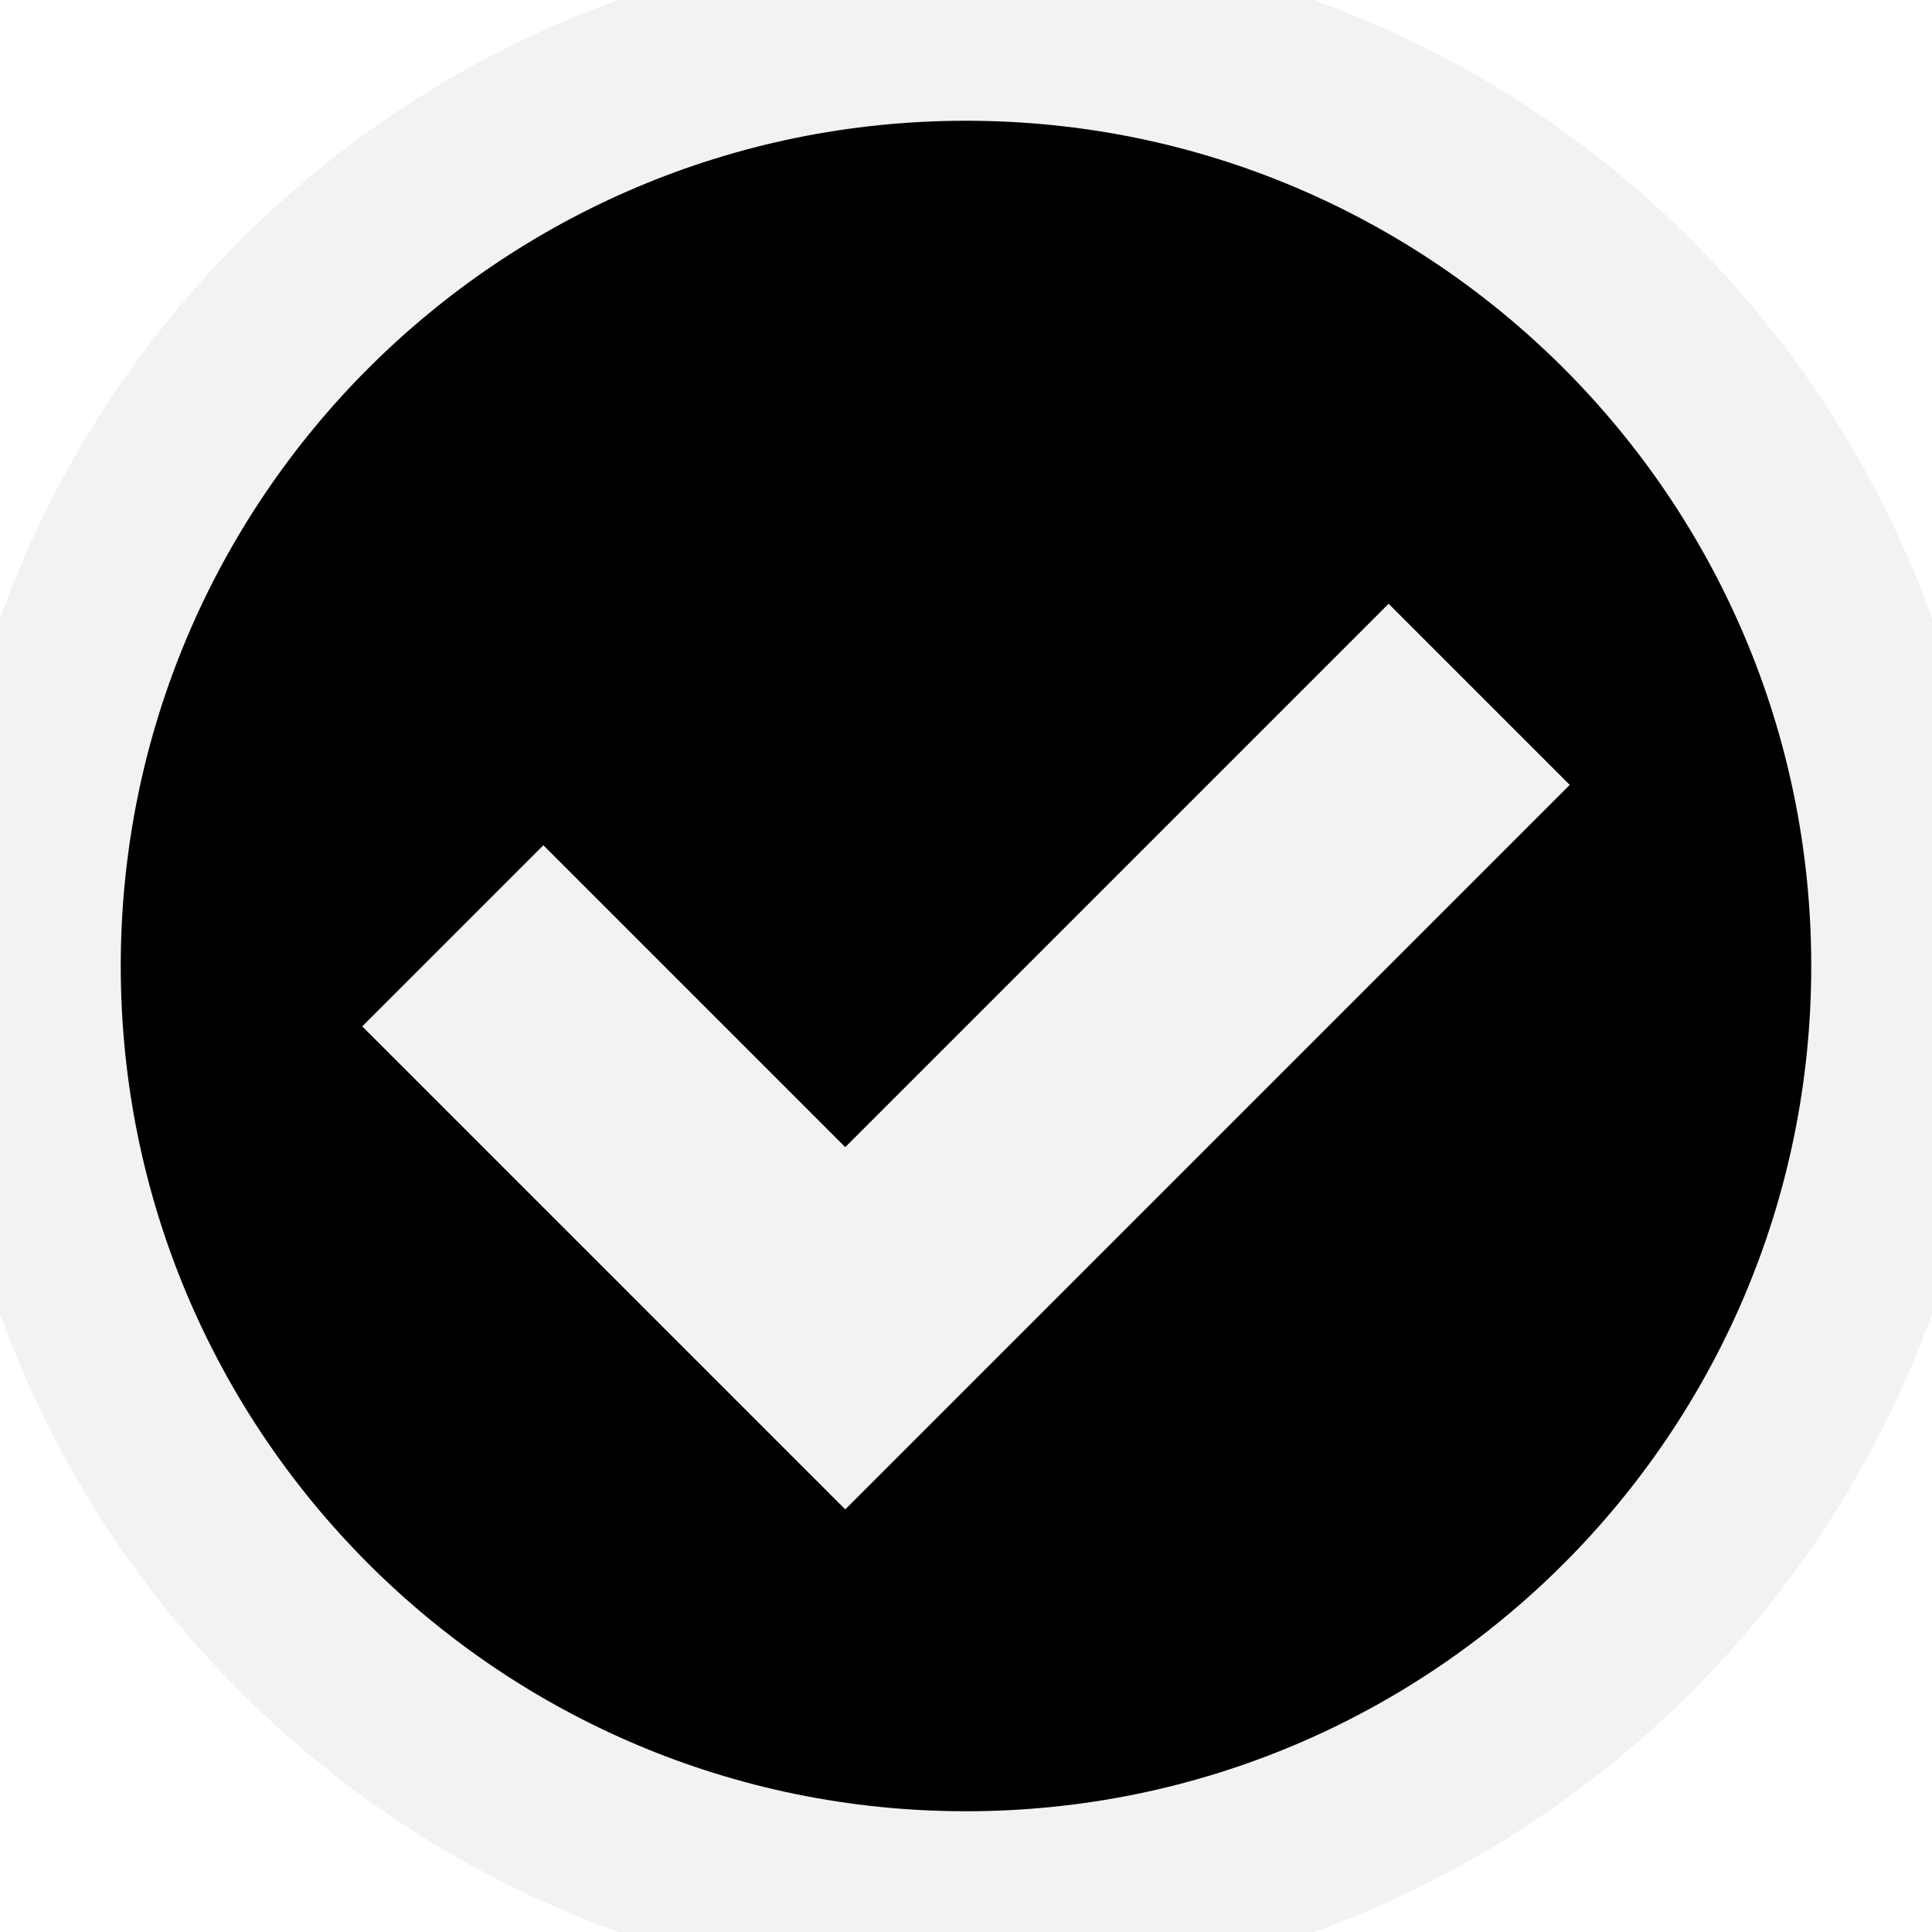
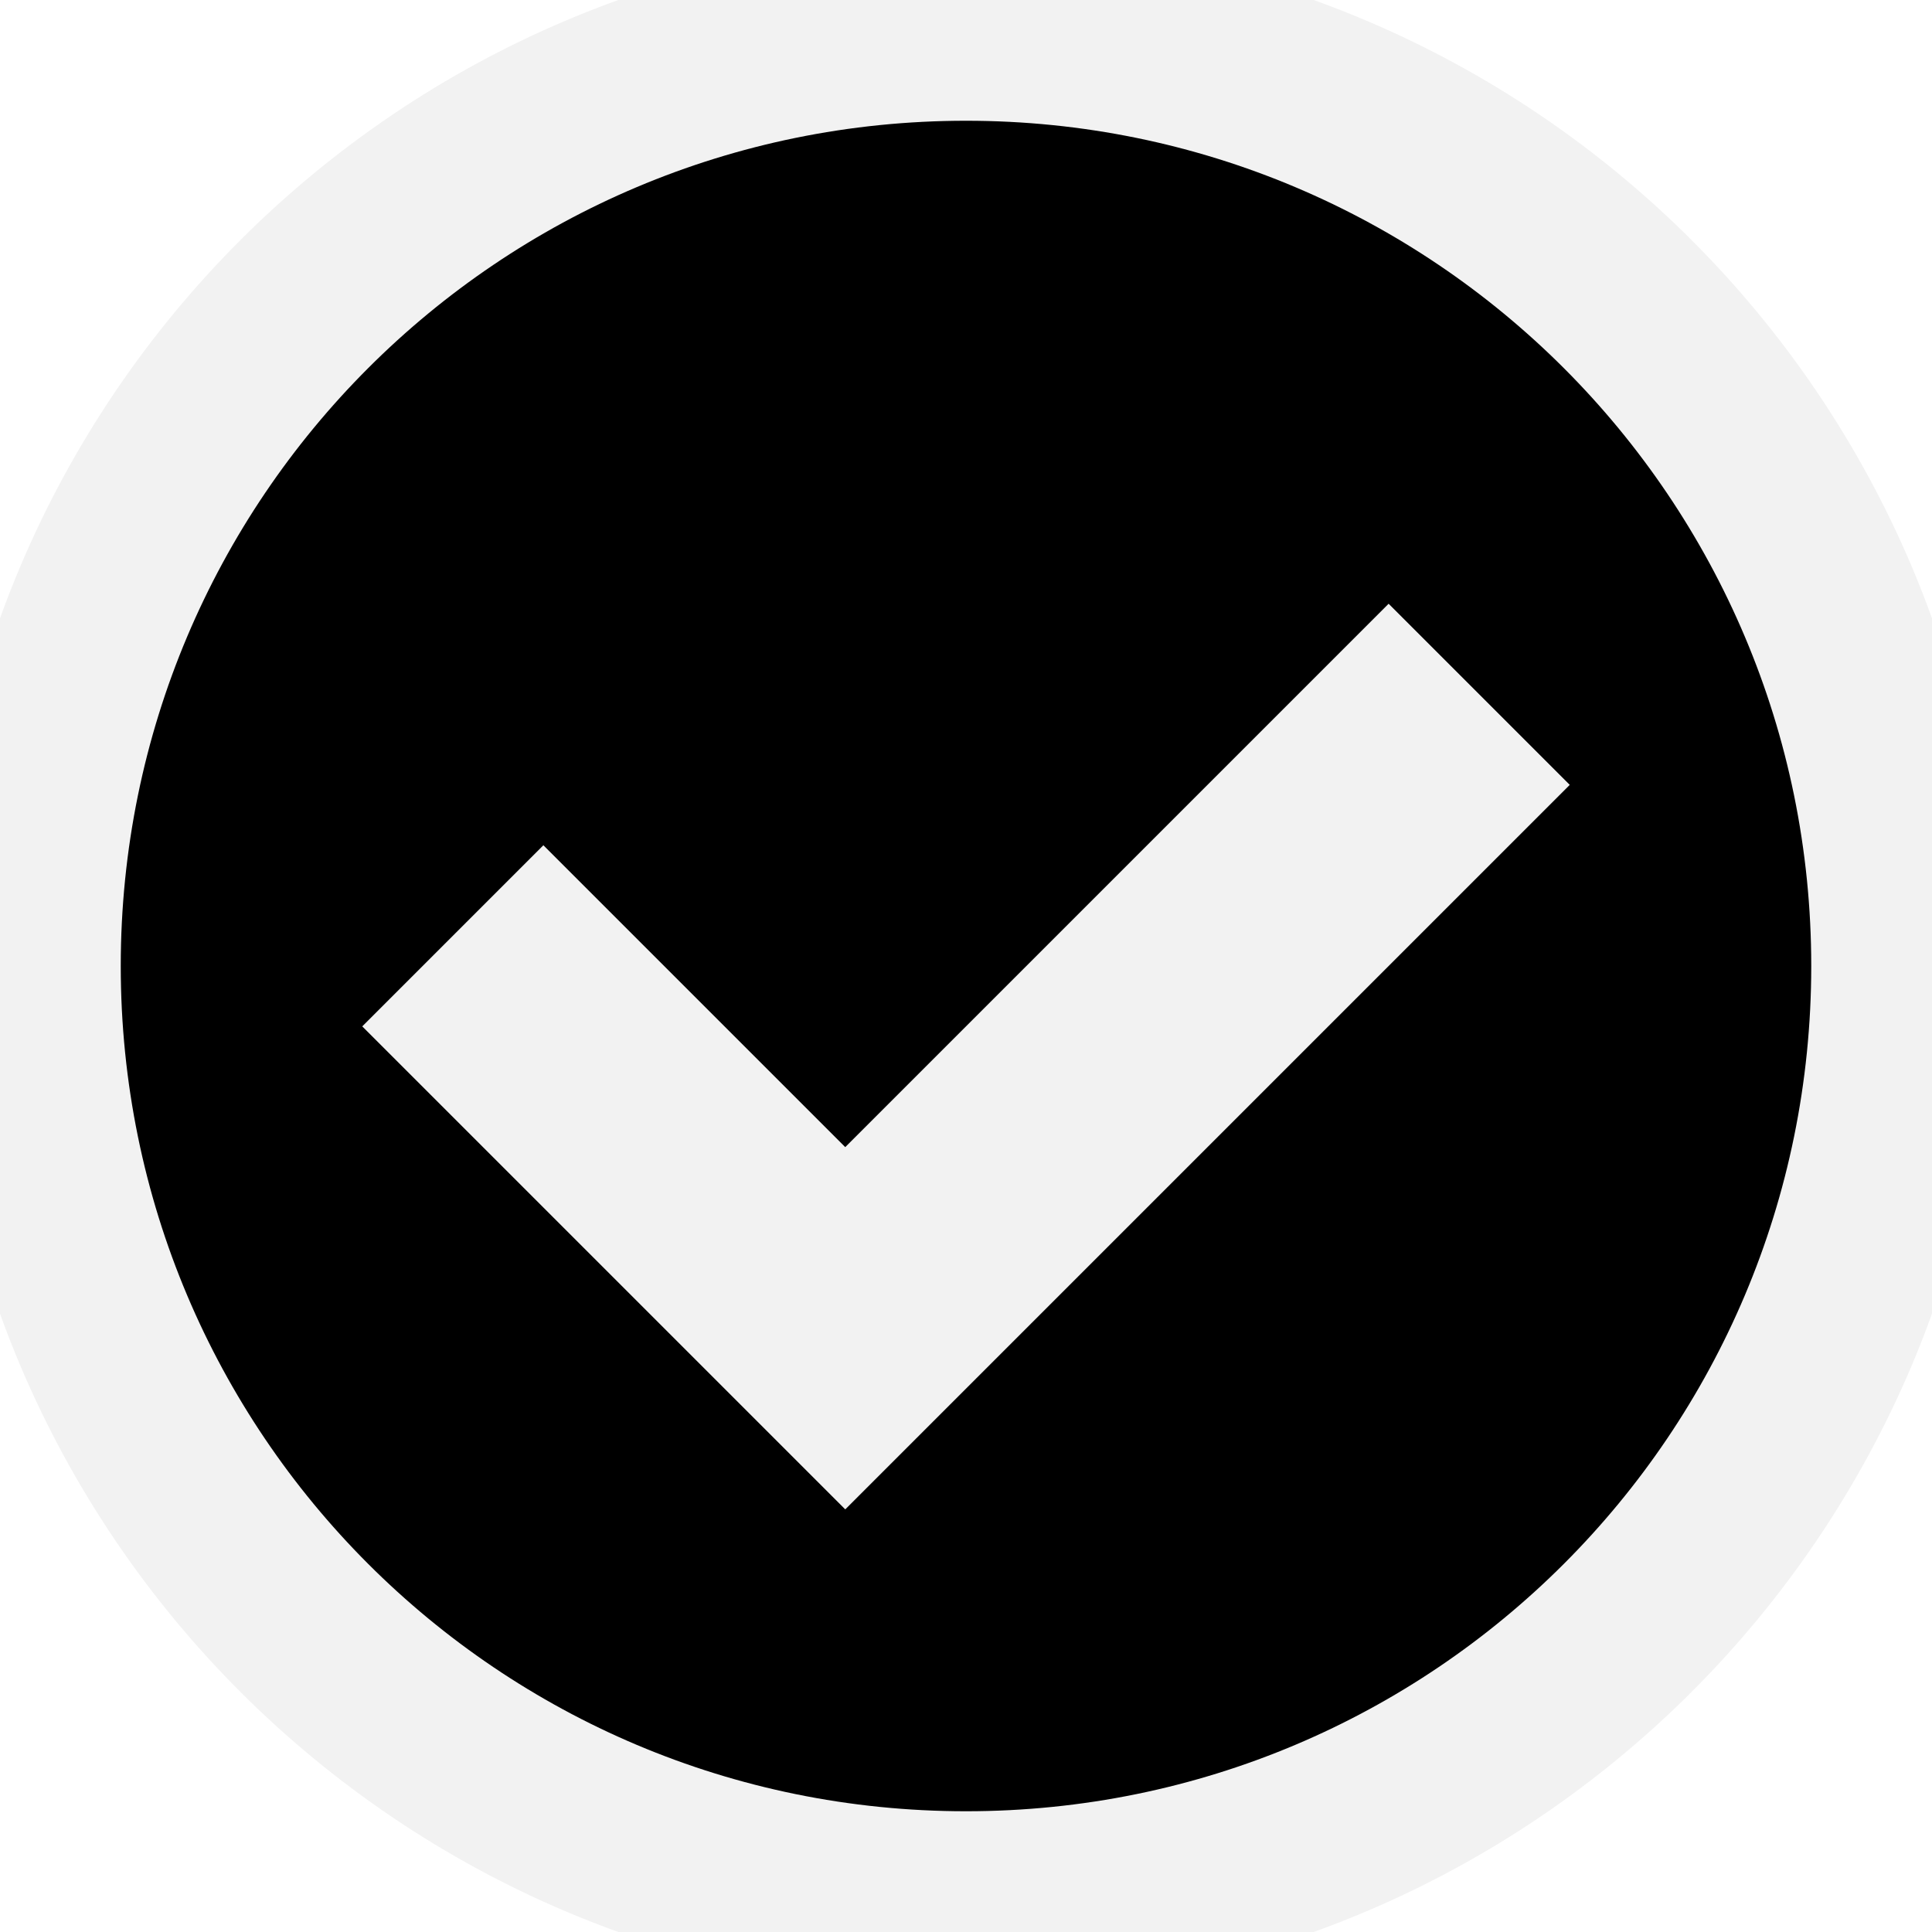
<svg xmlns="http://www.w3.org/2000/svg" width="160" height="160" viewBox="0 0 160 160">
  <path id="bg" style="fill:#f2f2f2;stroke:none" d="M 165,80 A 85,85 0 0 1 80,165 85,85 0 0 1 -5,80 85,85 0 0 1 80,-5 85,85 0 0 1 165,80 Z" />
-   <path id="fg" style="fill:#000000;stroke:none" d="M 80,10 C 41.34,10 10,41.34 10,80 10,118.66 41.34,150 80,150 118.66,150 150,118.66 150,80 150,41.34 118.66,10 80,10 Z M 115,50 130,65 70,125 30,85 45,70 70,95 Z" />
+   <path id="fg" style="fill:#000000;stroke:none" d="M 80,10 C 41.3,10 10,41.3 10,80 10,118.7 41.3,150 80,150 118.7,150 150,118.7 150,80 150,41.3 118.7,10 80,10 Z M 115,50 130,65 70,125 30,85 45,70 70,95 Z" />
</svg>
